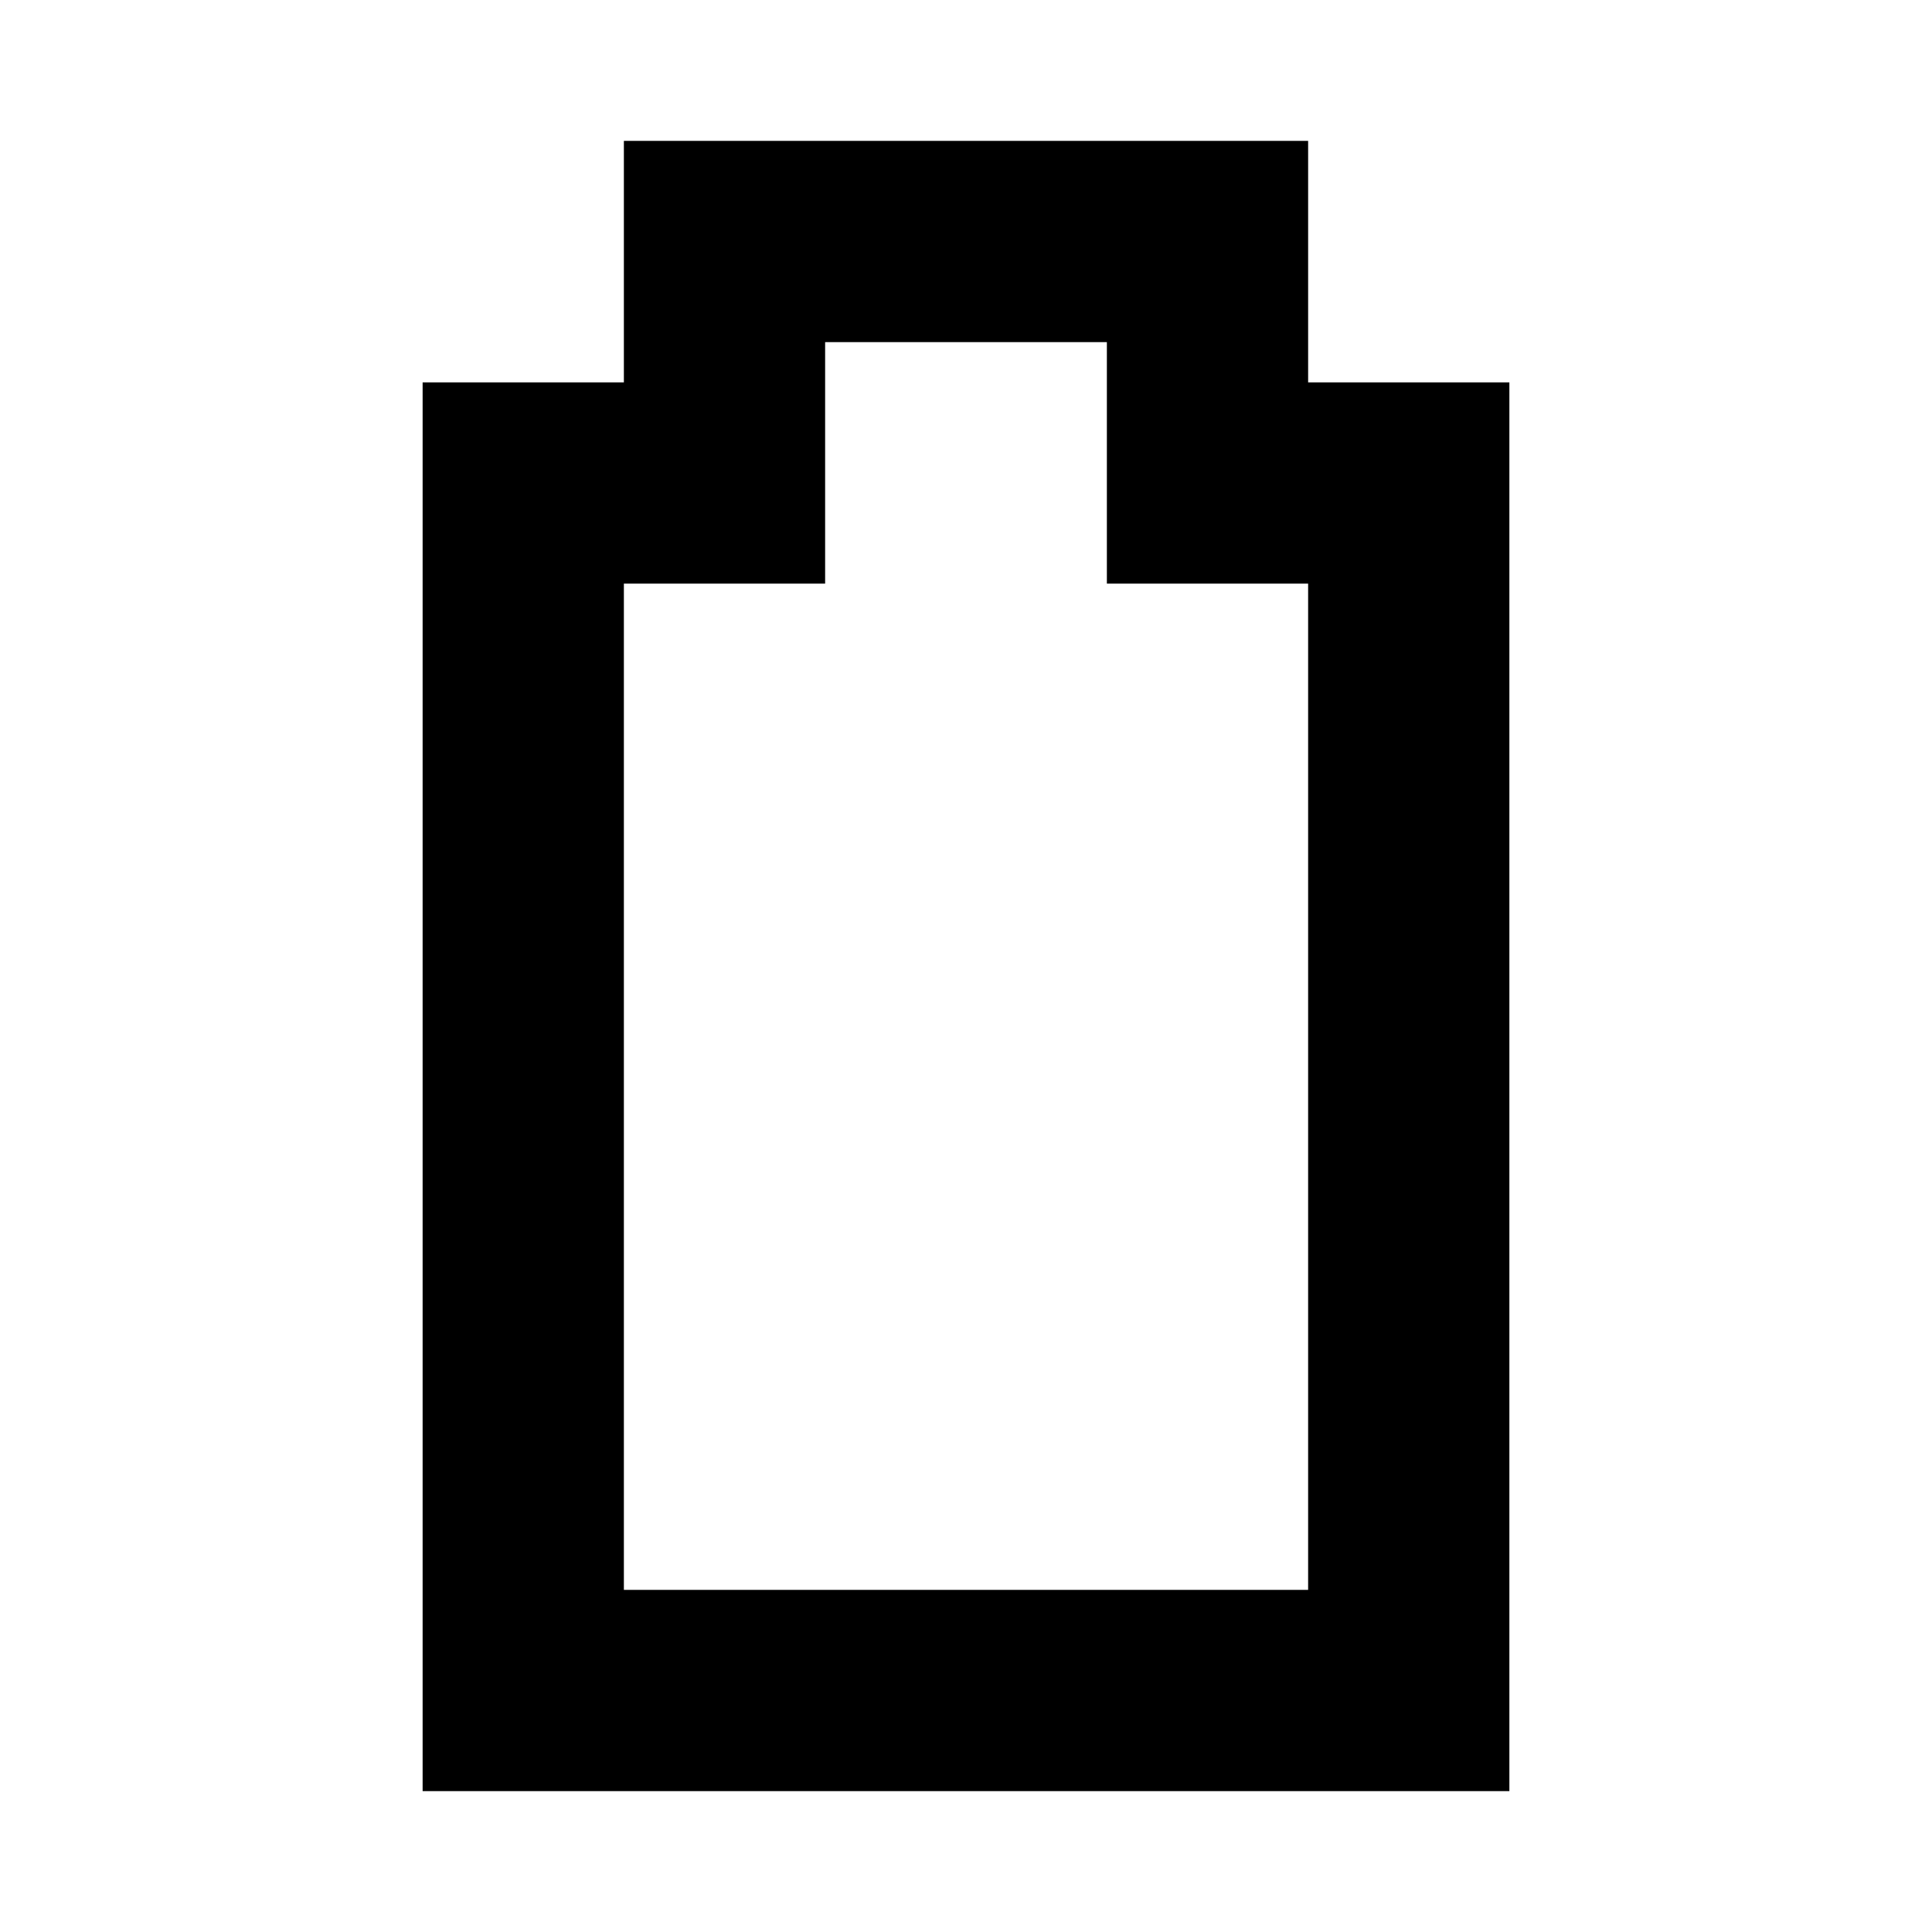
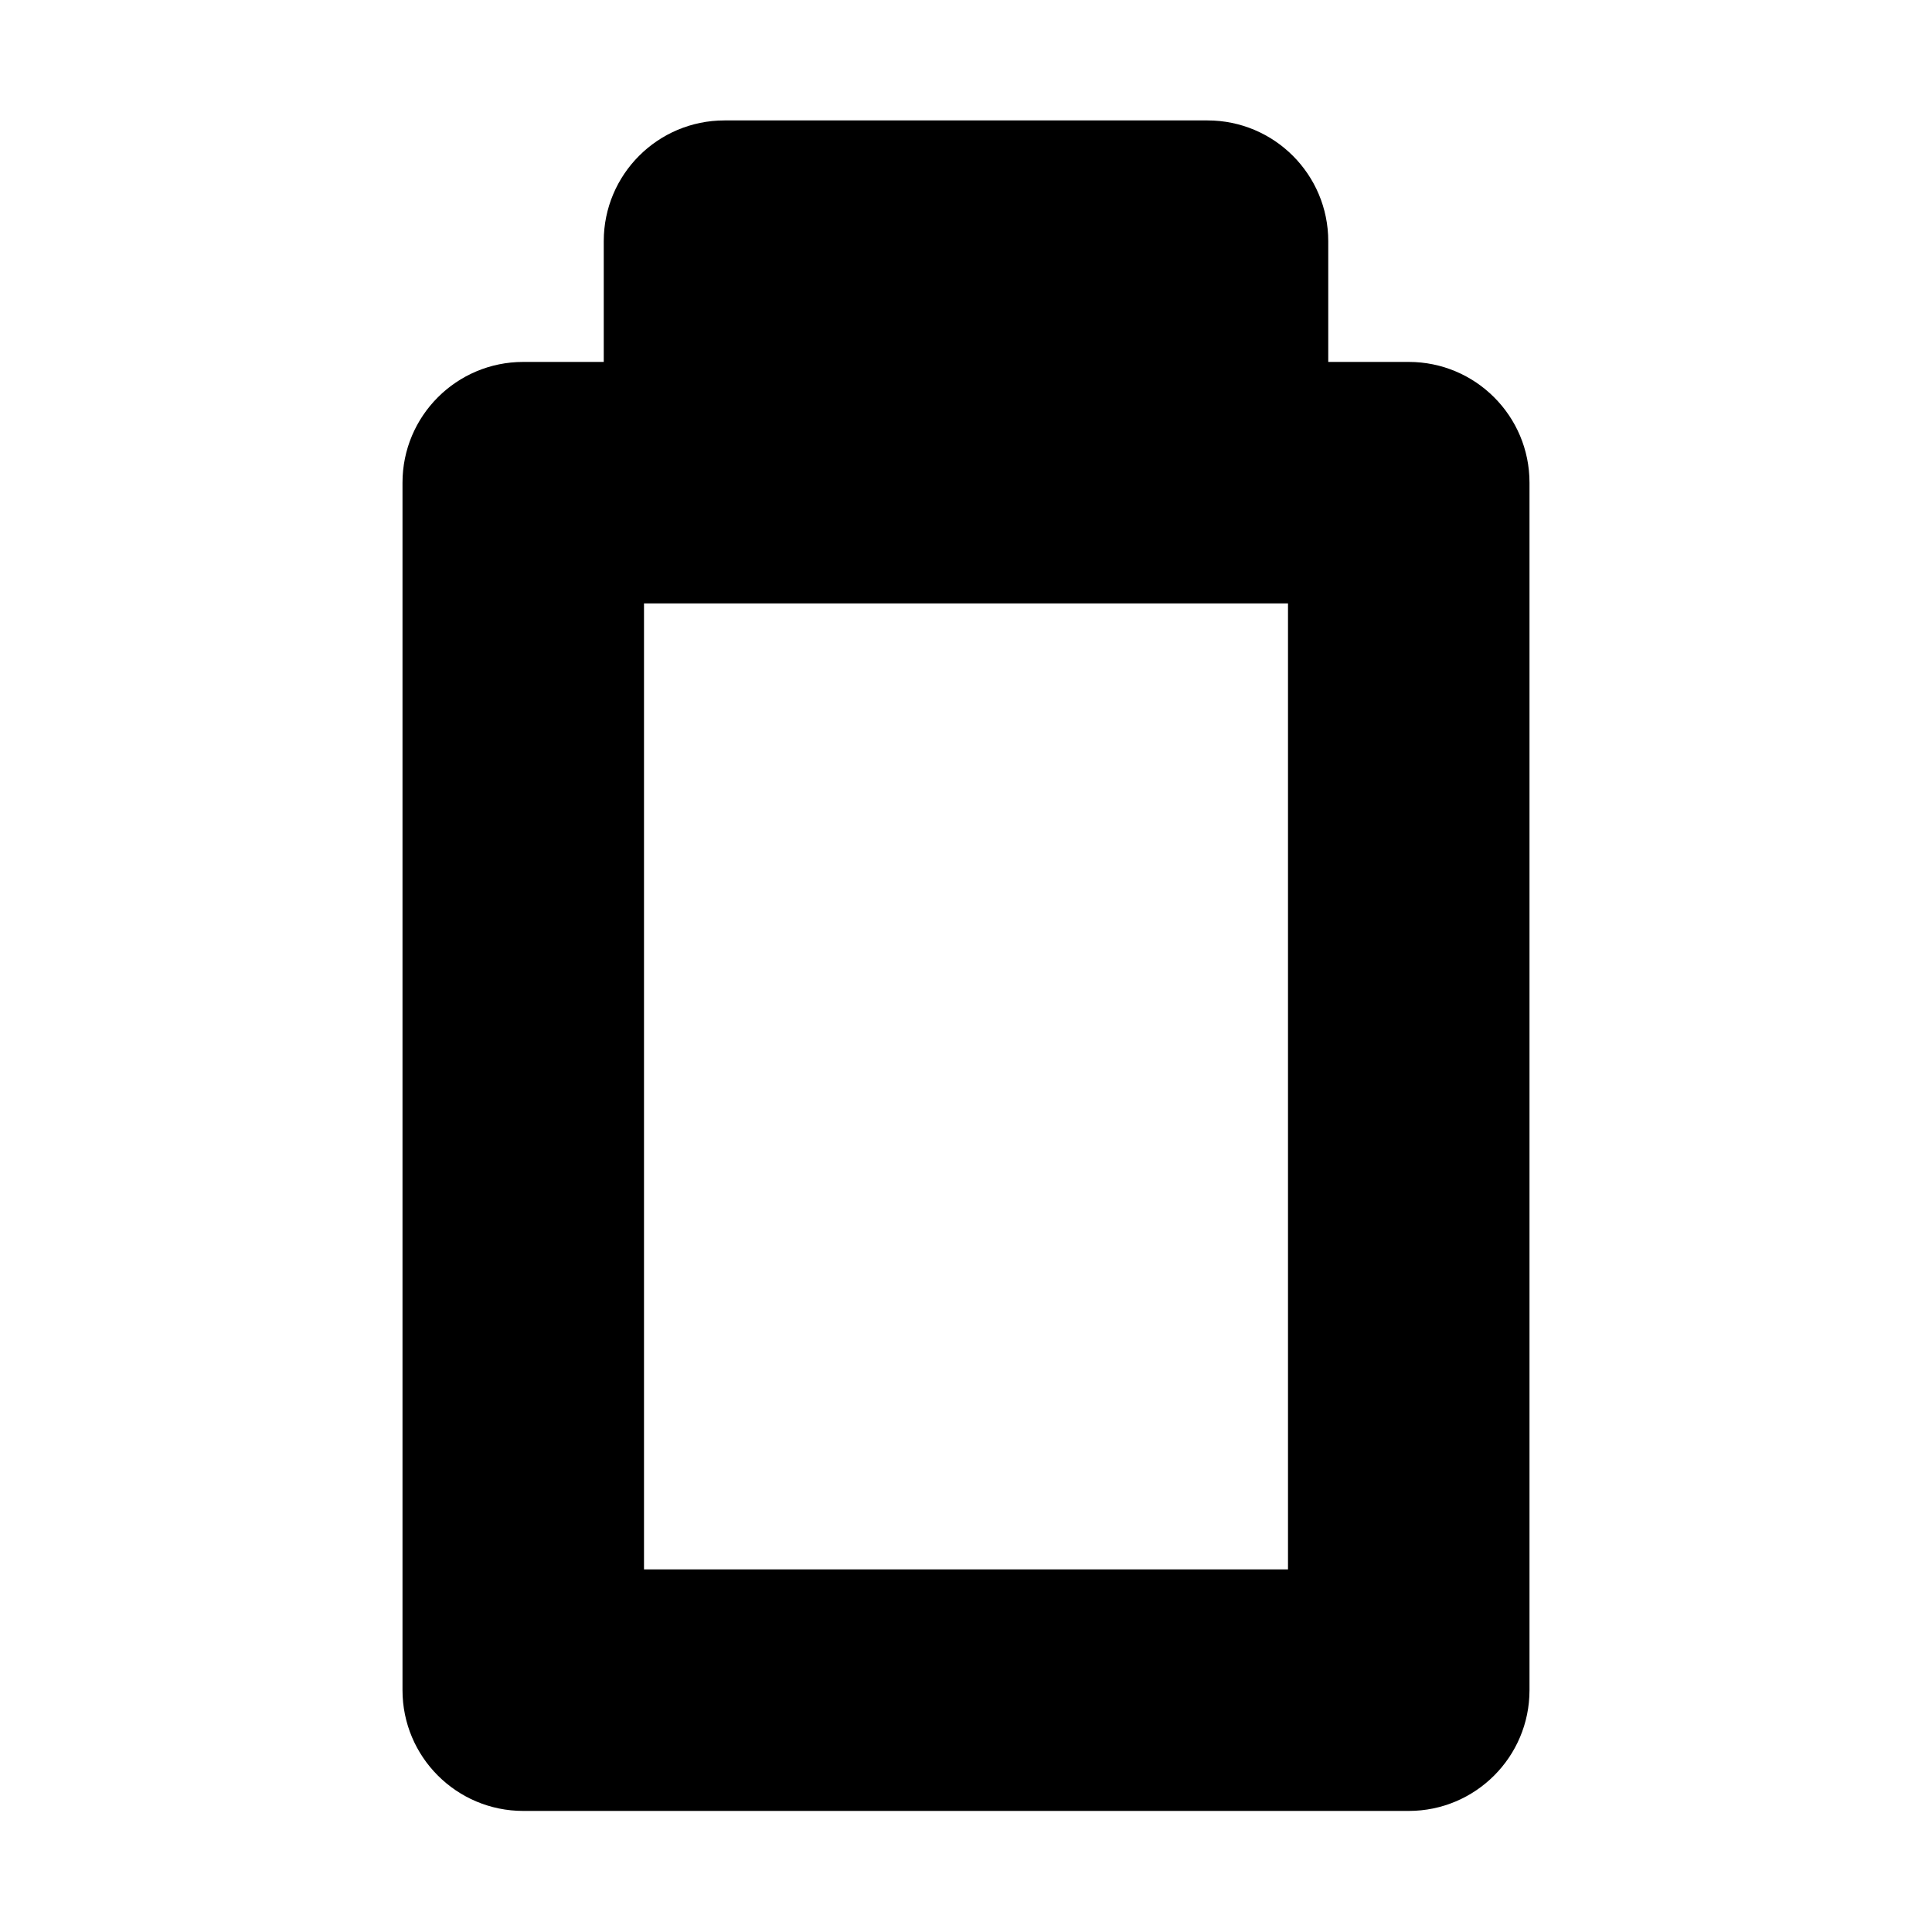
- <svg xmlns="http://www.w3.org/2000/svg" height="48" width="48" viewBox="0 0 48 48">
-   <path d="M0,0H48V48H0Z" transform="translate(0 0)" style="fill: none" />
-   <path d="M32.5,9.5v-6h-17v6h-5v35h27V9.5Zm0,5v25h-17v-25h5v-6h7v6Z" transform="translate(0 0)" />
+ <svg xmlns="http://www.w3.org/2000/svg" viewBox="0 0 48 48" style="enable-background:new 0 0 48 48" xml:space="preserve">
+   <style>.st3{display:none}</style>
+   <g id="Your_Icons">
+     <path d="M0 0h48v48H0V0z" style="fill:none" />
+     <path d="M35 8.992h-2v-3a3 3 0 0 0-3-3H18a3 3 0 0 0-3 3v3h-2a3 3 0 0 0-3 3v30a3 3 0 0 0 3 3h22a3 3 0 0 0 3-3v-30a3 3 0 0 0-3-3zm-3 30H16v-24h16v24z" />
+   </g>
</svg>
